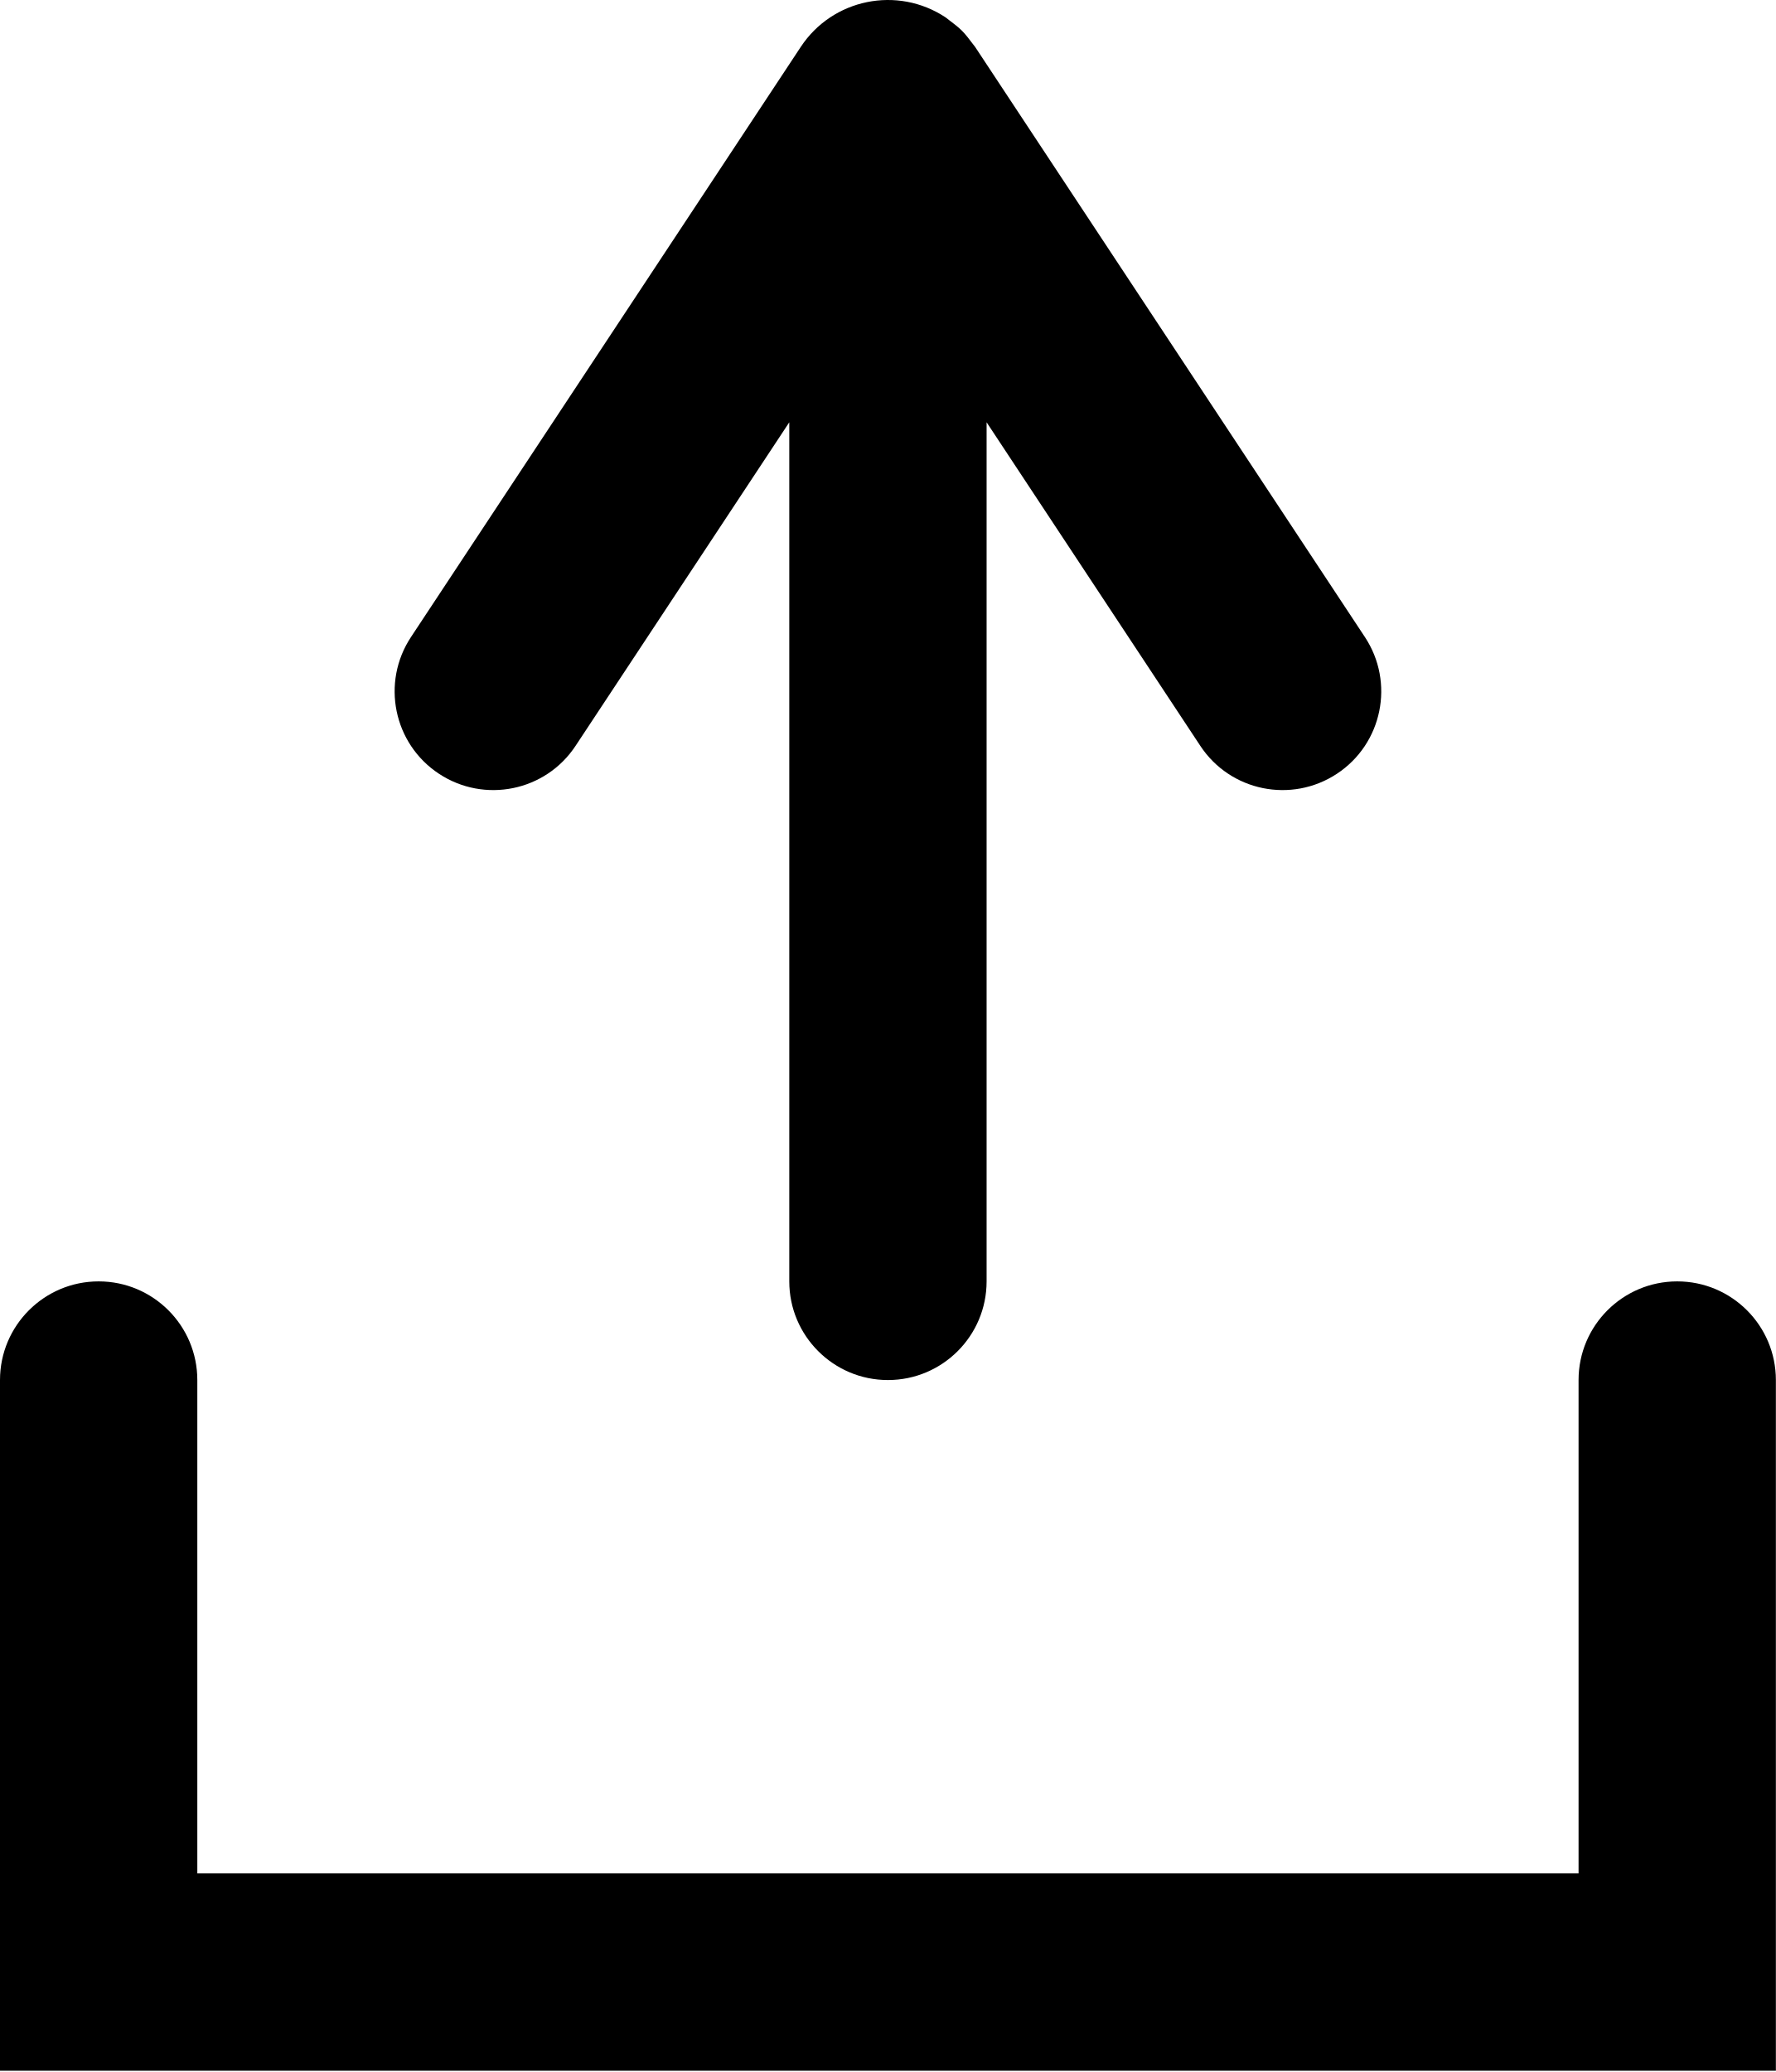
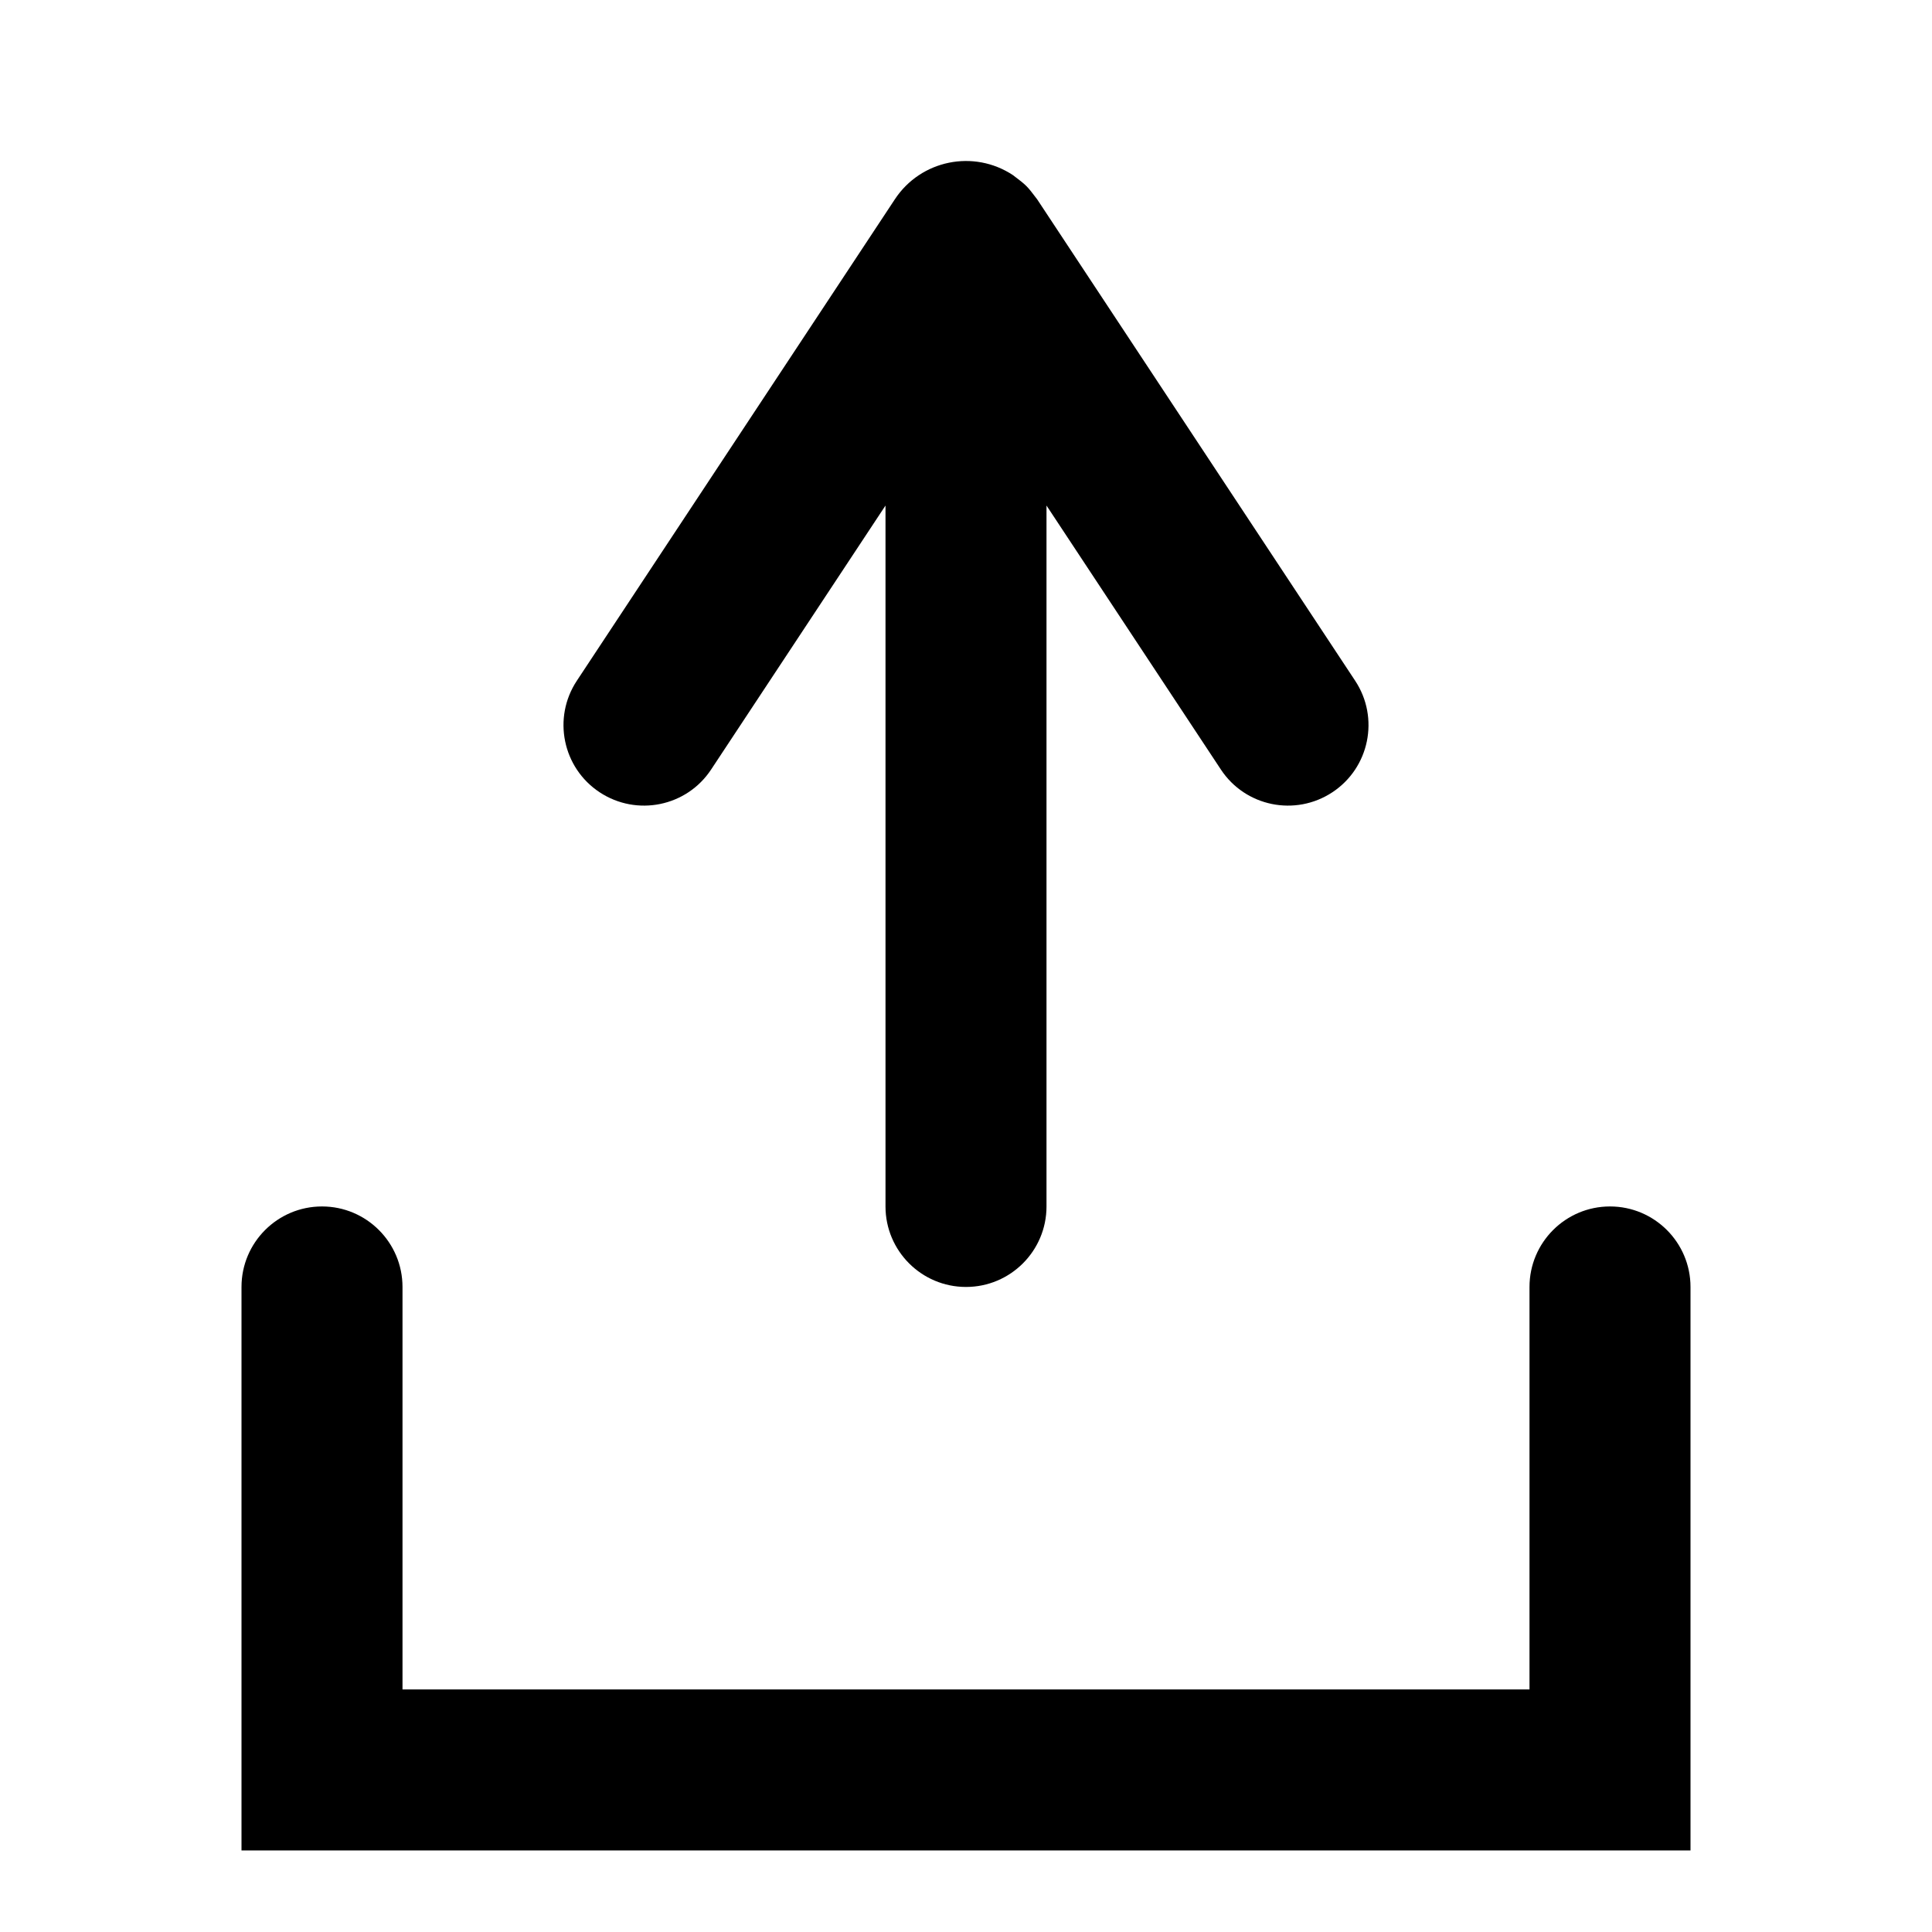
- <svg xmlns="http://www.w3.org/2000/svg" width="18px" height="21px" viewBox="0 0 18 21" version="1.1">
-   <path d="M8,4.28 L5.834,7.559 C5.53,8.02 4.91,8.146 4.449,7.842 C3.988,7.538 3.861,6.917 4.166,6.456 L8.116,0.476 C8.438,-0.013 9.096,-0.147 9.584,0.176 C9.755,0.306 9.755,0.306 9.884,0.476 L13.834,6.456 C14.139,6.917 14.012,7.538 13.551,7.842 C13.09,8.146 12.47,8.02 12.166,7.559 L10,4.28 L10,12.987 C10,13.539 9.552,13.987 9,13.987 C8.448,13.987 8,13.539 8,12.987 L8,4.28 Z M16,18.987 L16,13.987 C16,13.435 16.448,12.987 17,12.987 C17.552,12.987 18,13.435 18,13.987 L18,20.987 L0,20.987 L0,13.987 C0,13.435 0.448,12.987 1,12.987 C1.552,12.987 2,13.435 2,13.987 L2,18.987 L16,18.987 Z" id="path-1" />
+ <svg xmlns="http://www.w3.org/2000/svg" viewBox="0 0 24 24">
+   <path d="M11,6.28 L8.834,9.559 C8.53,10.02 7.91,10.146 7.449,9.842 C6.988,9.538 6.861,8.917 7.166,8.456 L11.116,2.476 C11.438,1.987 12.096,1.853 12.584,2.176 C12.755,2.306 12.755,2.306 12.884,2.476 L16.834,8.456 C17.139,8.917 17.012,9.538 16.551,9.842 C16.09,10.146 15.47,10.02 15.166,9.559 L13,6.28 L13,14.987 C13,15.539 12.552,15.987 12,15.987 C11.448,15.987 11,15.539 11,14.987 L11,6.28 Z M19,20.987 L19,15.987 C19,15.435 19.448,14.987 20,14.987 C20.552,14.987 21,15.435 21,15.987 L21,22.987 L3,22.987 L3,15.987 C3,15.435 3.448,14.987 4,14.987 C4.552,14.987 5,15.435 5,15.987 L5,20.987 L19,20.987 Z" id="path-1" />
</svg>
